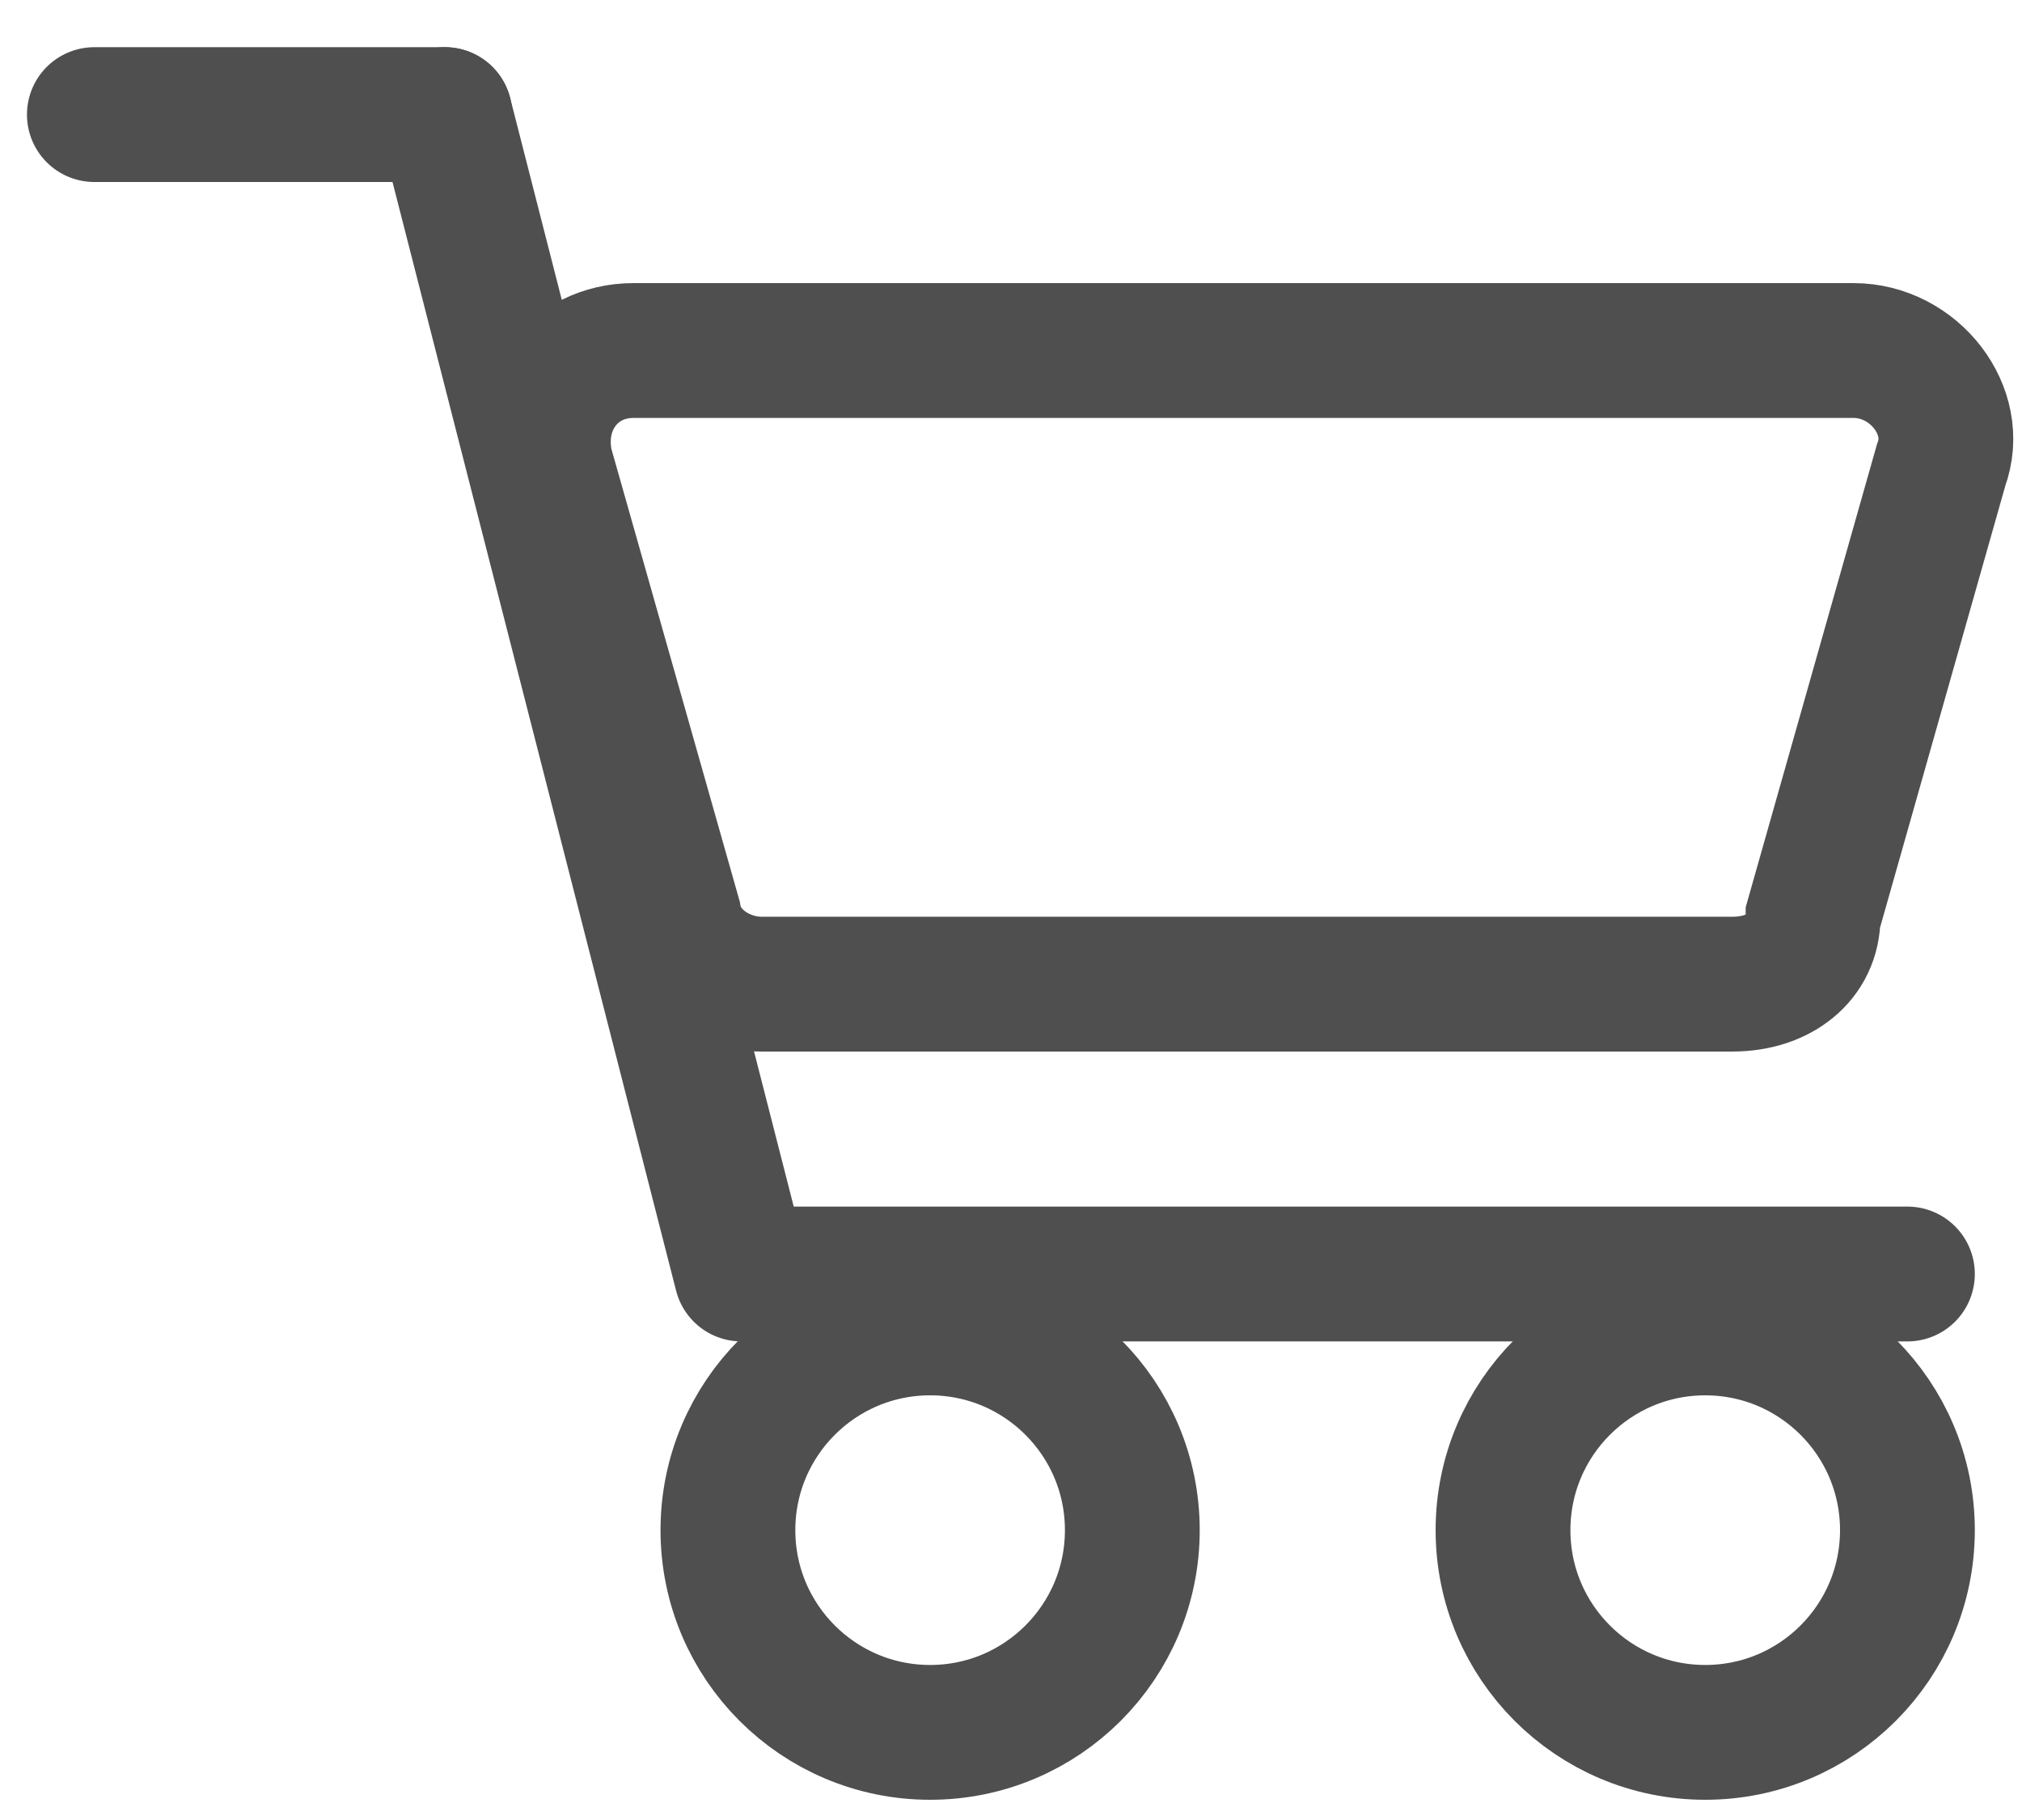
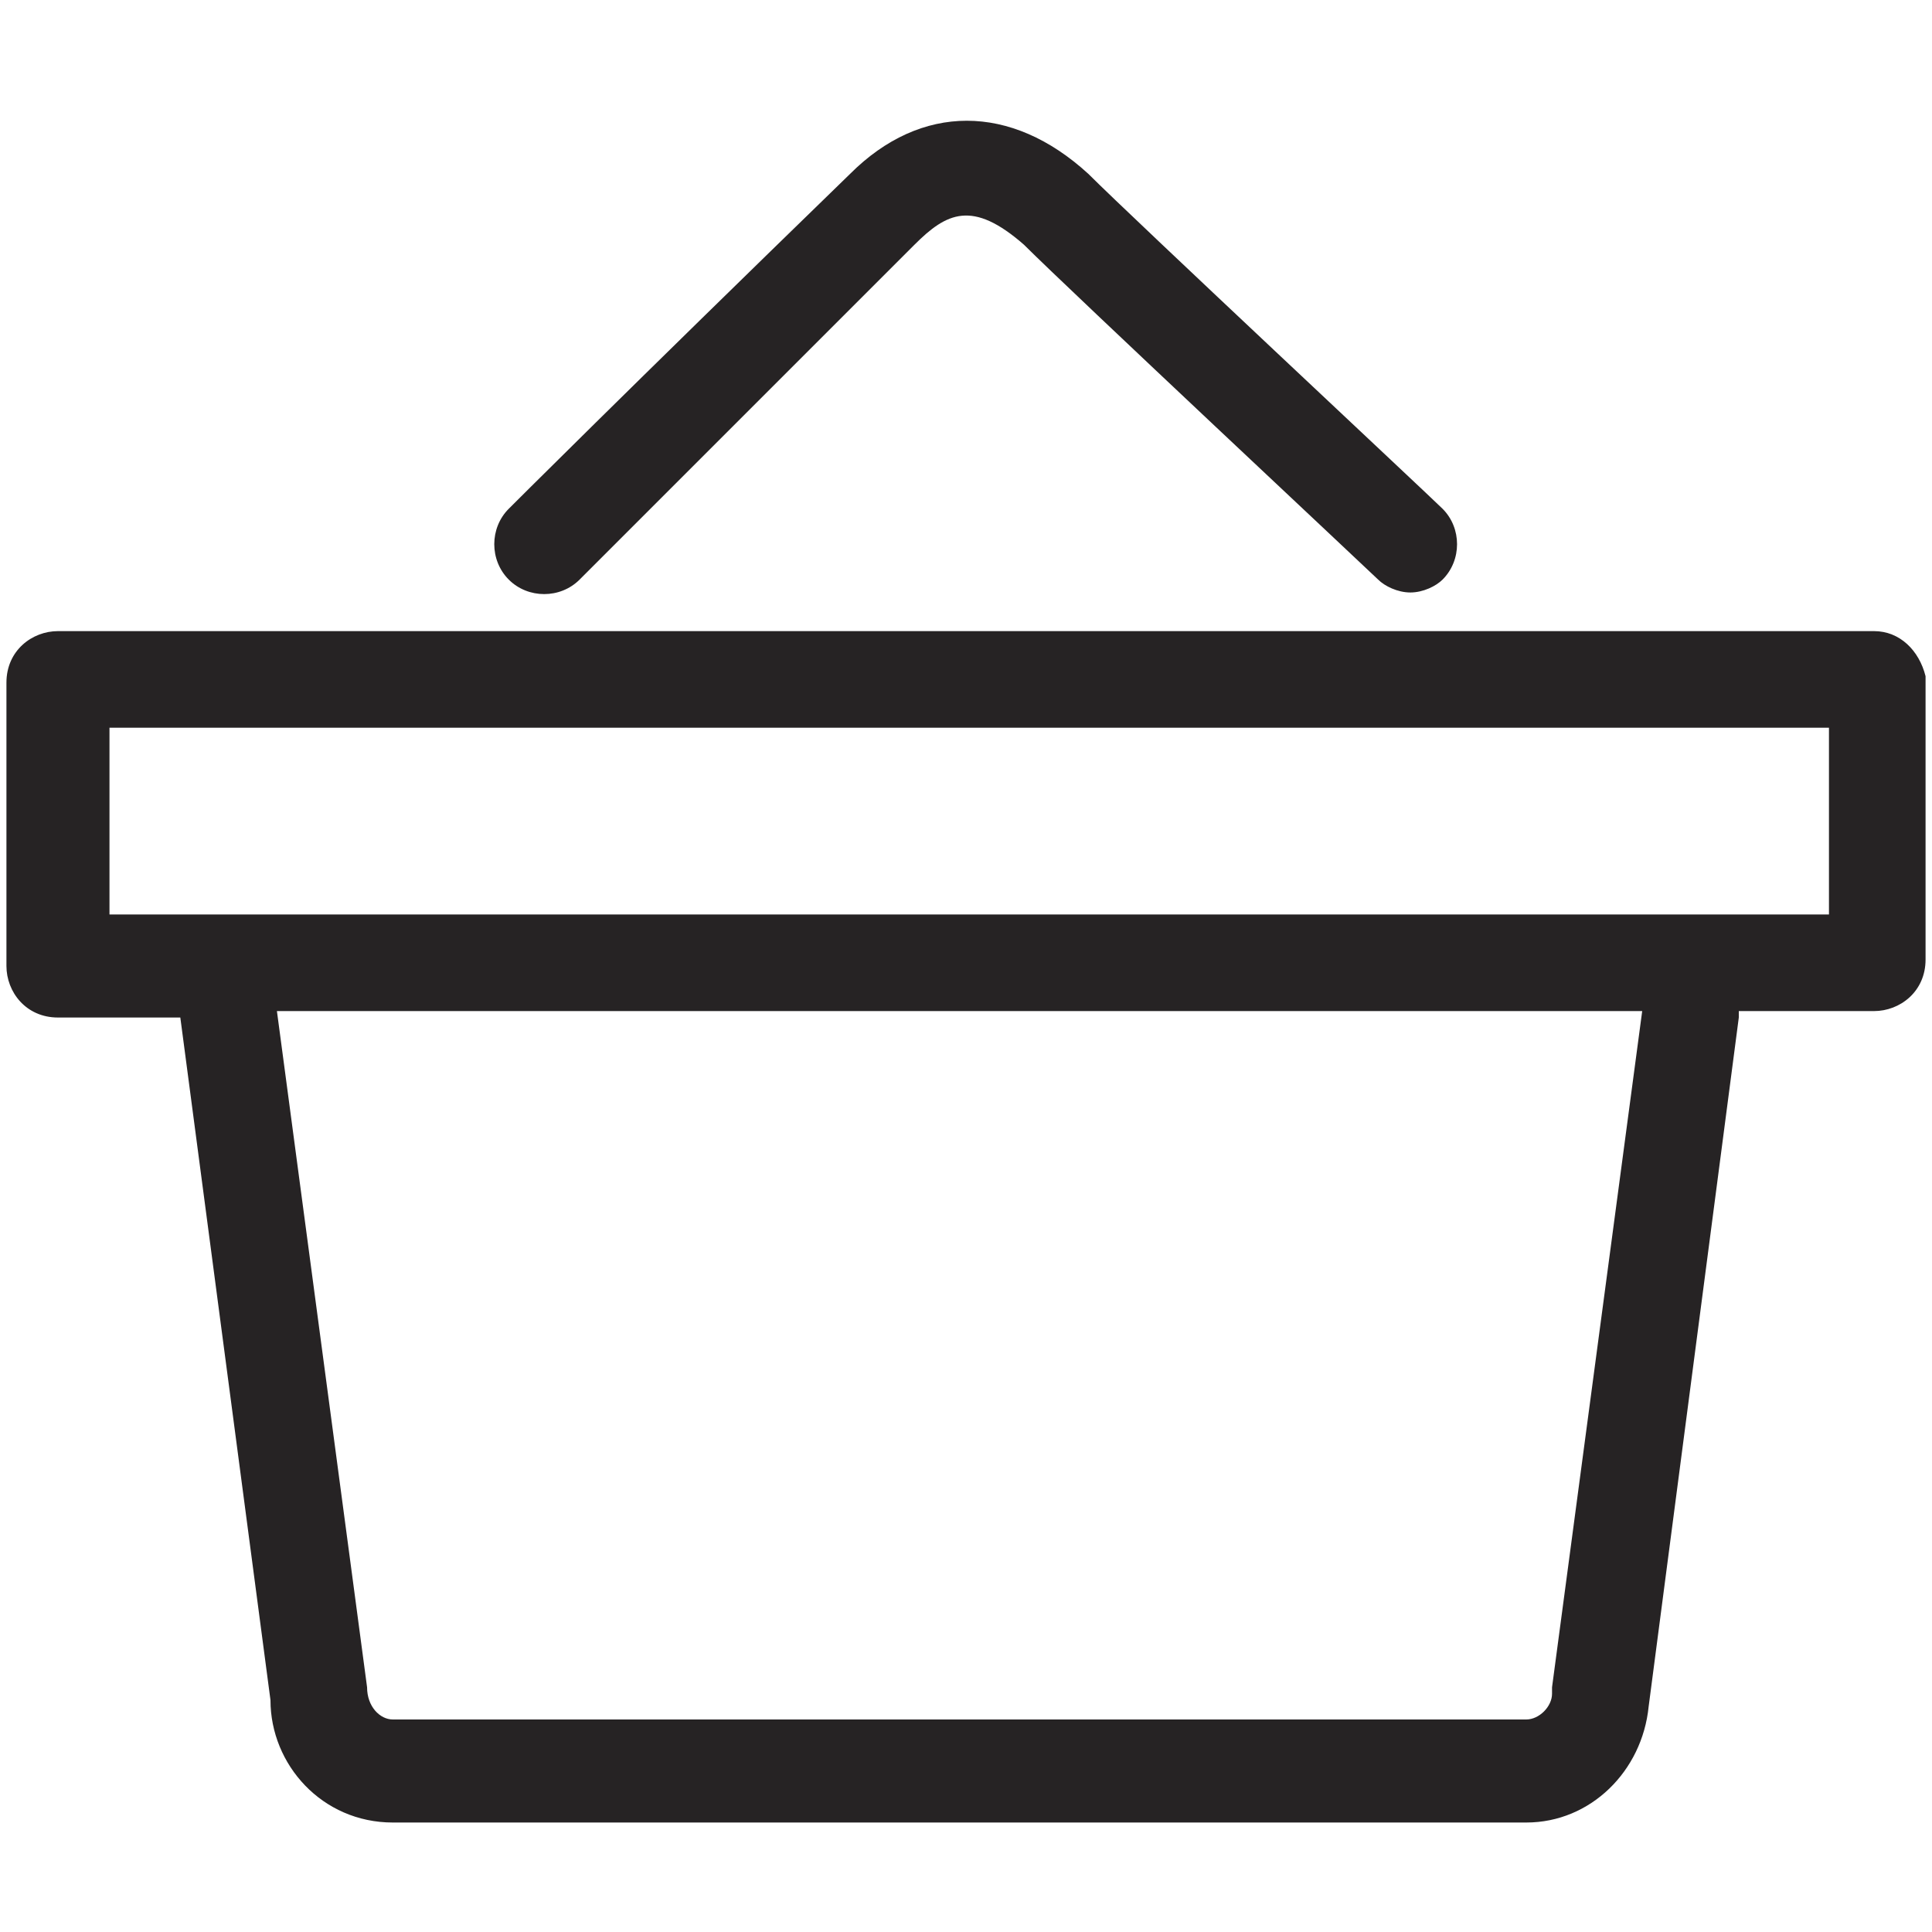
- <svg xmlns="http://www.w3.org/2000/svg" fill="none" height="27" viewBox="0 0 30 27" width="30">
-   <path d="M1.4 1.7H6.6" stroke="#4F4F4F" stroke-linecap="round" stroke-miterlimit="10" stroke-width="2" />
-   <path d="M6.6 1.7L11 18.9" stroke="#4F4F4F" stroke-linecap="round" stroke-miterlimit="10" stroke-width="2" />
-   <path d="M11.8 18.9H28.3" stroke="#4F4F4F" stroke-linecap="round" stroke-miterlimit="10" stroke-width="2" />
-   <path d="M13.8 25.7C15.457 25.7 16.8 24.357 16.8 22.7C16.8 21.043 15.457 19.7 13.8 19.7C12.143 19.7 10.8 21.043 10.8 22.7C10.8 24.357 12.143 25.7 13.8 25.7Z" stroke="#4F4F4F" stroke-linecap="round" stroke-miterlimit="10" stroke-width="2" />
-   <path d="M25.3 25.7C26.957 25.7 28.3 24.357 28.3 22.7C28.3 21.043 26.957 19.7 25.3 19.7C23.643 19.7 22.3 21.043 22.3 22.7C22.3 24.357 23.643 25.7 25.3 25.7Z" stroke="#4F4F4F" stroke-linecap="round" stroke-miterlimit="10" stroke-width="2" />
-   <path d="M25.7 14.6H11.3C10.7 14.6 10.1 14.2 10 13.6L8.1 6.9C7.9 6 8.5 5.2 9.4 5.2H27.5C28.4 5.2 29.1 6.1 28.8 6.9L26.9 13.6C26.9 14.2 26.4 14.6 25.7 14.6Z" stroke="#4F4F4F" stroke-linecap="round" stroke-miterlimit="10" stroke-width="2" />
+ <svg xmlns="http://www.w3.org/2000/svg" enable-background="new 0 0 30 30" height="30px" id="Capa_1" version="1.1" viewBox="0 0 30 30" width="30px" xml:space="preserve">
+   <path d="M9,9c0,0,1.8-1.8,5.2-5.2c0.5-0.5,0.9-0.7,1.7,0c0.7,0.7,5.4,5.1,5.5,5.2c0.1,0.1,0.3,0.2,0.5,0.2  c0.2,0,0.4-0.1,0.5-0.2c0.3-0.3,0.3-0.8,0-1.1c-0.2-0.2-4.8-4.5-5.5-5.2c-1.2-1.1-2.6-1.1-3.7,0C9.7,6.1,7.9,7.9,7.9,7.9  C7.6,8.2,7.6,8.7,7.9,9S8.7,9.3,9,9z M29.1,9.8H0.9c-0.4,0-0.8,0.3-0.8,0.8V15c0,0.4,0.3,0.8,0.8,0.8h1.9c0,0,0,0,0,0l1.4,10.6  c0,1,0.8,1.9,1.9,1.9h17.6c1,0,1.8-0.8,1.9-1.8L27,15.8c0,0,0-0.1,0-0.1h2.1c0.4,0,0.8-0.3,0.8-0.8v-4.4  C29.8,10.1,29.5,9.8,29.1,9.8z M24.1,26.2c0,0,0,0.1,0,0.1c0,0.2-0.2,0.4-0.4,0.4H6.1c-0.2,0-0.4-0.2-0.4-0.5L4.3,15.7h21.2  L24.1,26.2z M28.3,14.2H1.7v-2.9h26.7V14.2z" fill="#262324" />
</svg>
